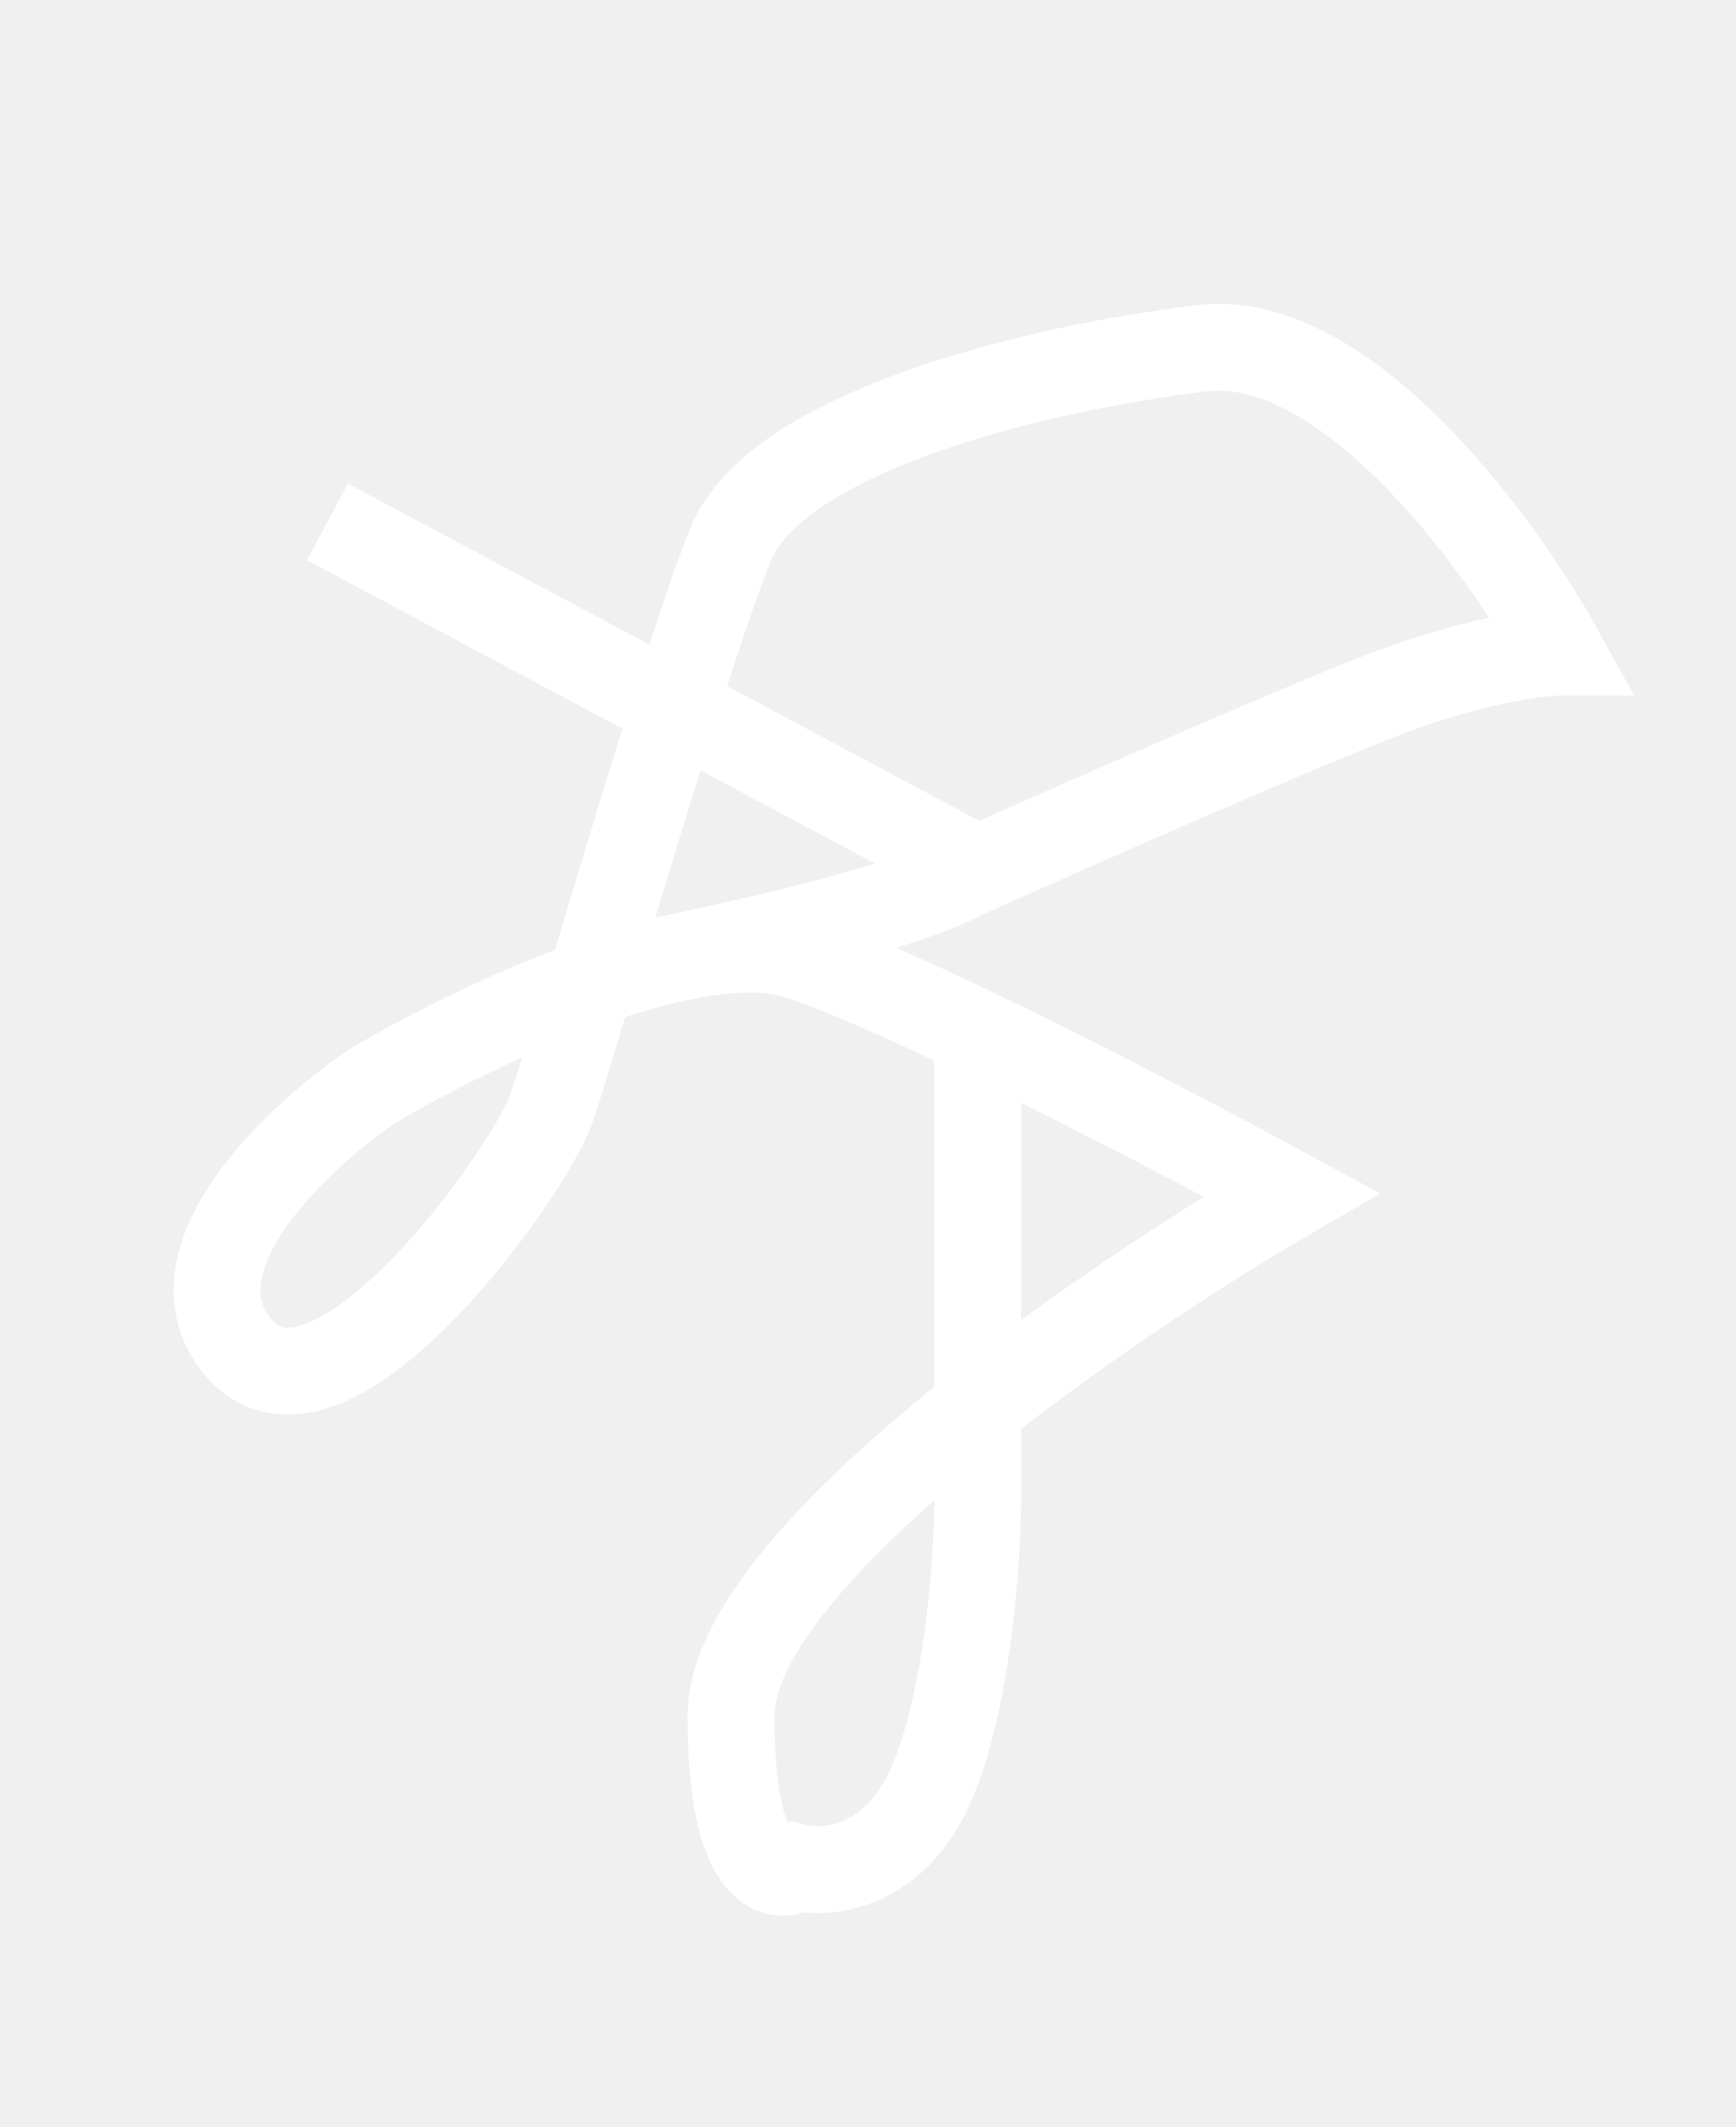
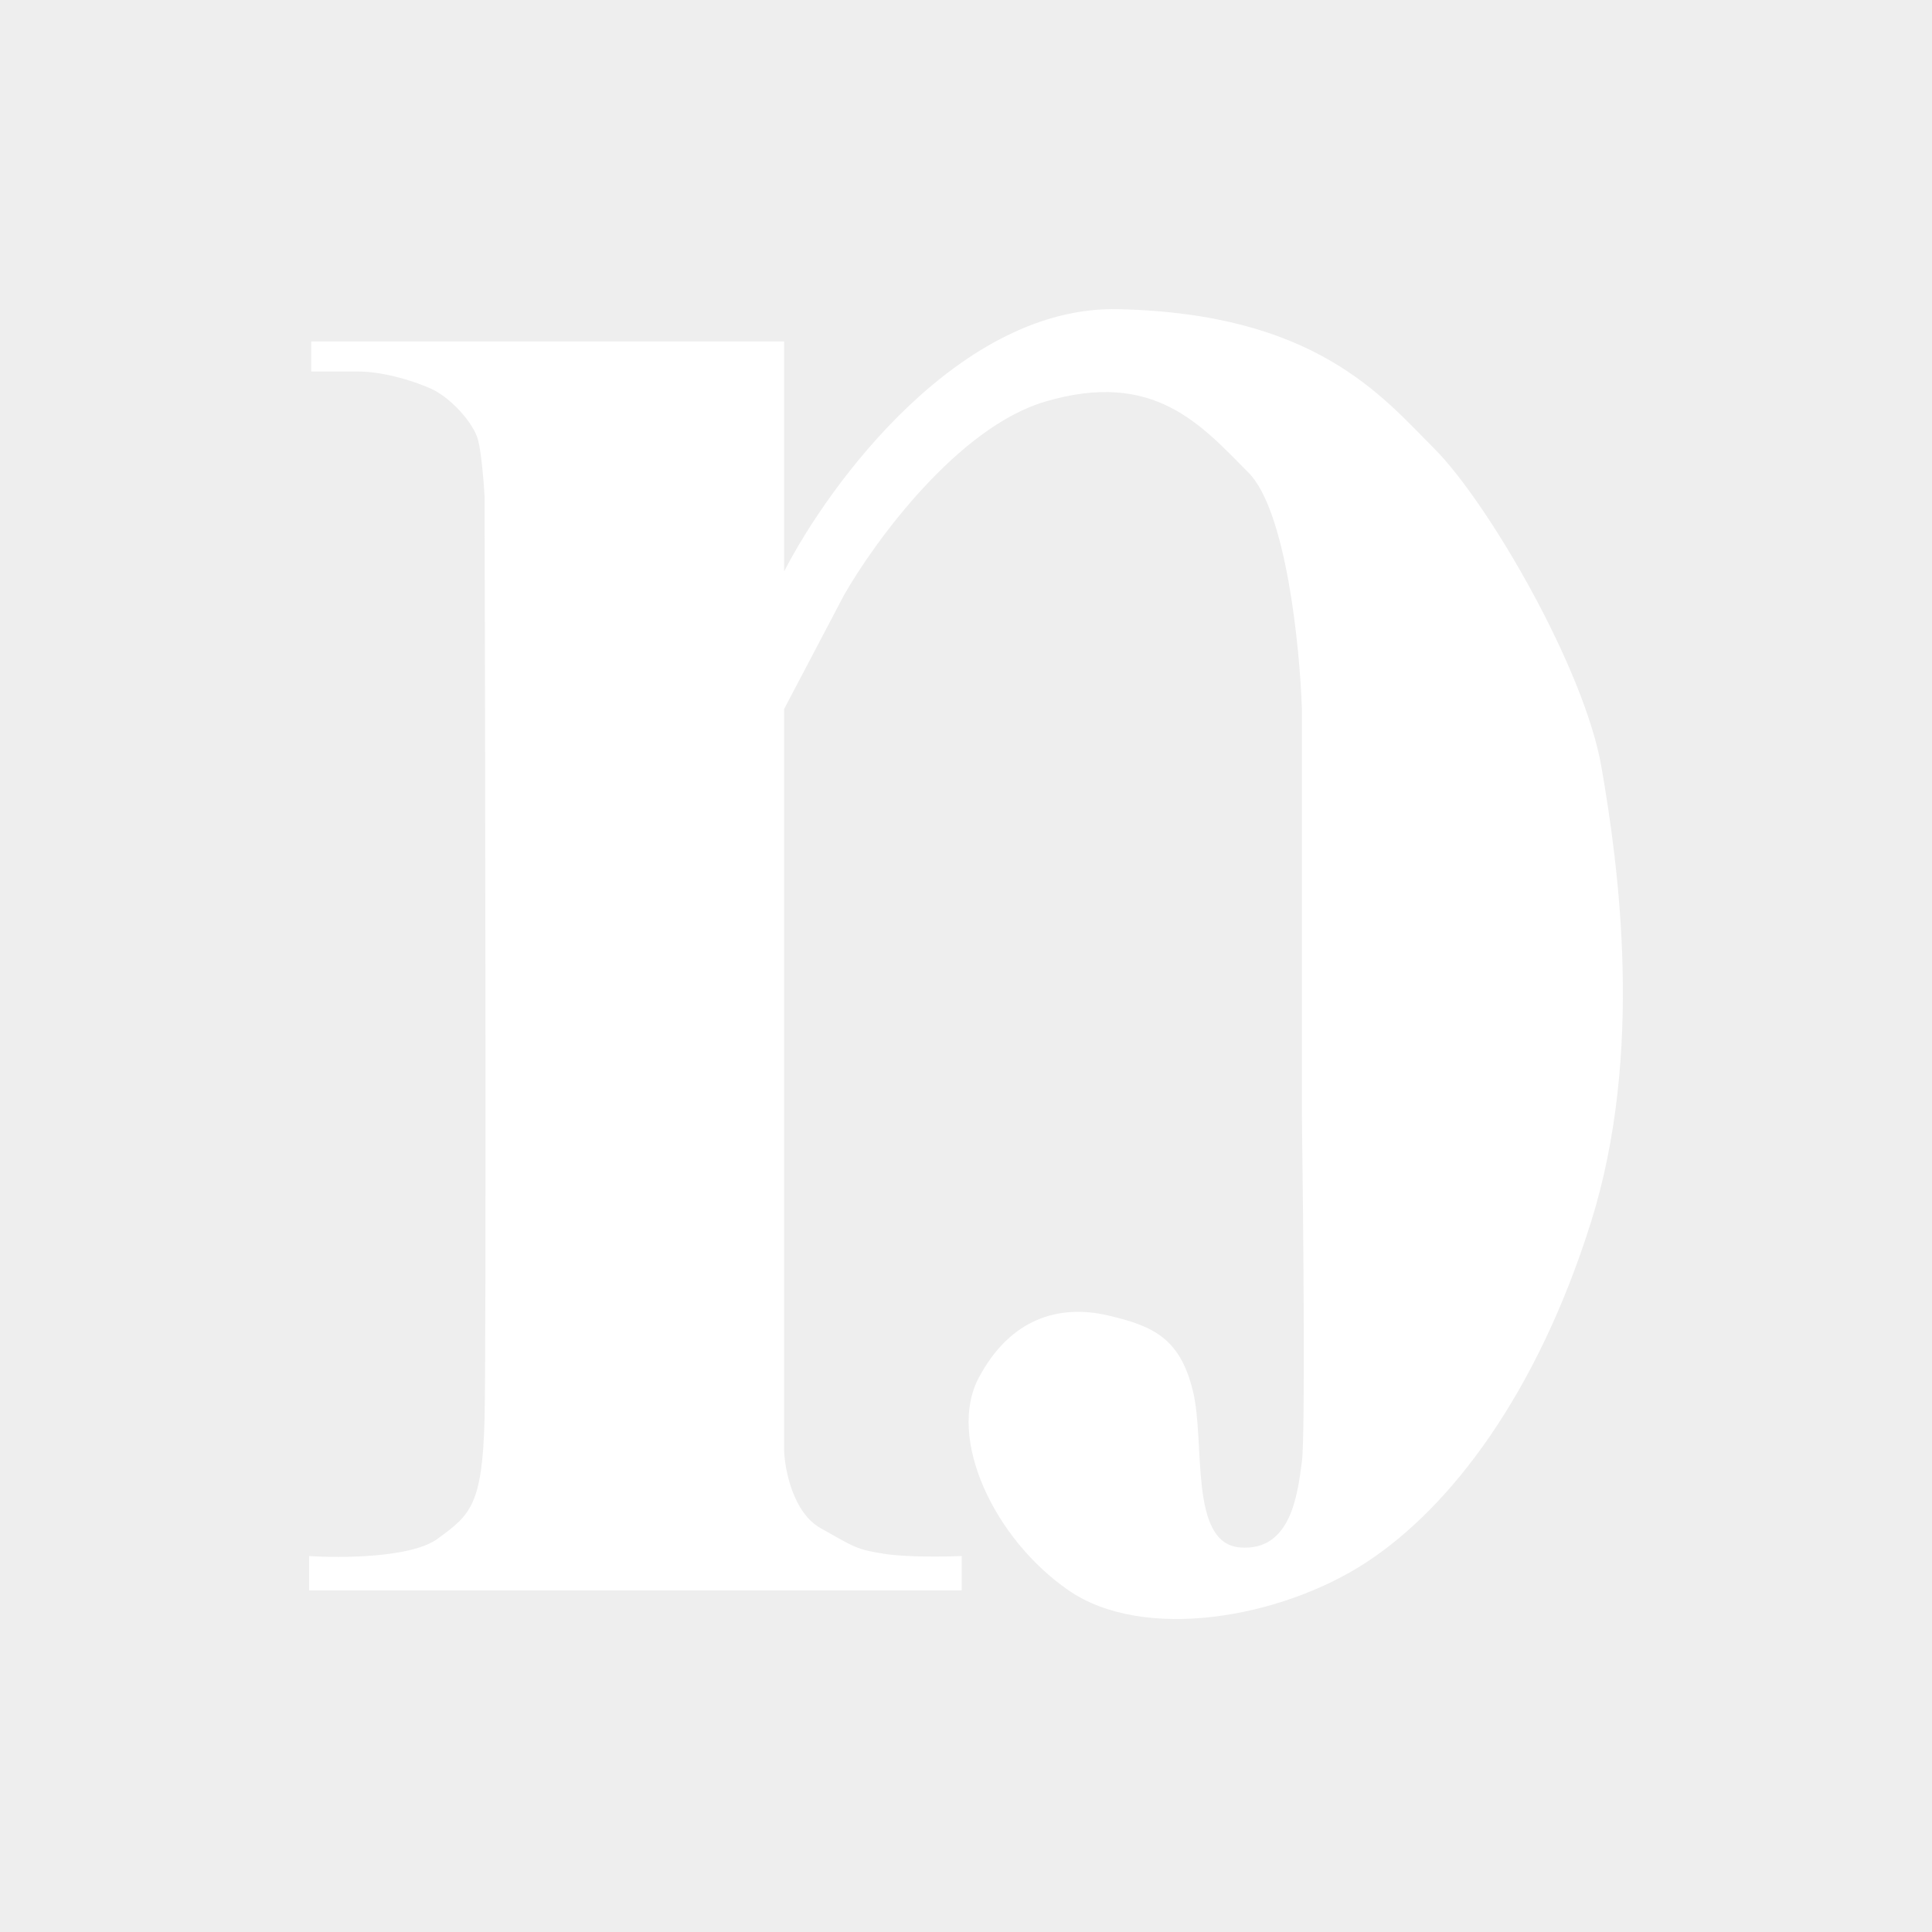
- <svg xmlns="http://www.w3.org/2000/svg" width="40" height="49" viewBox="0 0 40 49" fill="none">
-   <path d="M7.545 12.023L15.548 16.296M15.548 16.296L22.529 20.023C24.768 19.023 29.762 16.823 31.829 16.023C33.896 15.223 35.446 15.023 35.962 15.023C34.585 12.523 31.002 7.623 27.695 8.023C23.562 8.523 17.878 10.023 16.845 12.523C16.525 13.297 16.057 14.693 15.548 16.296ZM15.548 16.296C14.89 18.365 14.164 20.78 13.6 22.65M13.6 22.65C13.188 24.013 12.862 25.086 12.711 25.523C12.195 27.023 7.545 33.523 5.478 31.023C3.825 29.023 6.856 26.19 8.578 25.023C9.738 24.332 11.666 23.337 13.6 22.65ZM13.6 22.65C15.397 22.011 17.2 21.638 18.395 22.023C19.359 22.334 20.874 23.007 22.529 23.803M22.529 32.43C25.028 30.453 27.829 28.645 29.762 27.523C28.077 26.606 25.131 25.054 22.529 23.803M22.529 32.43C19.46 34.857 16.845 37.539 16.845 39.523C16.845 43.123 17.878 43.356 18.395 43.023C19.084 43.19 20.668 43.023 21.495 41.023C22.322 39.023 22.529 35.856 22.529 34.523V32.43ZM22.529 32.43V23.803M22.5 20C21 21 15.833 22 13.5 22.5" stroke="white" stroke-width="2" />
+ <svg xmlns="http://www.w3.org/2000/svg" width="500" height="500" viewBox="0 0 500 500" fill="none">
+   <rect width="500" height="500" fill="black" fill-opacity="0.01" />
+   <path d="M80.554 88.358V96.147H92.736C98.827 96.147 106.579 98.373 111.563 100.598C116.547 102.823 122.638 109.5 123.745 113.951C124.631 117.511 125.222 125.078 125.407 128.416C125.591 200.371 125.85 348.845 125.407 367.093C124.858 389.68 121.595 392.084 113.467 398.07L113.224 398.249C106.579 403.145 88.306 403.256 80 402.7V411.602H248.89V402.7C244.645 402.885 234.714 403.034 228.956 402.144C221.757 401.031 221.203 400.475 212.343 395.467C205.256 391.462 203.114 380.446 202.93 375.438V183.495L218.435 154.008C226.371 140.099 247.893 110.612 270.486 103.936C298.727 95.591 310.909 110.056 323.091 122.296C332.837 132.088 336.381 167.175 336.935 183.495V289.203C337.304 316.094 337.82 371.544 336.935 378.22C335.827 386.566 334.166 401.587 320.876 400.475C307.586 399.362 312.016 373.213 308.694 359.86C305.371 346.508 298.727 343.17 286.544 340.388C274.362 337.606 261.626 340.944 253.32 356.522C245.014 372.1 257.196 398.249 276.577 411.602C295.958 424.954 331.397 418.834 353.547 404.369C375.696 389.904 397.846 360.417 411.689 316.465C425.533 272.512 418.888 224.109 414.458 198.517C410.028 172.924 385.11 130.085 371.266 116.176C357.423 102.267 340.257 81.126 289.313 80.013C248.558 79.123 214.743 124.892 202.93 147.888V88.358H80.554Z" fill="white" />
</svg>
